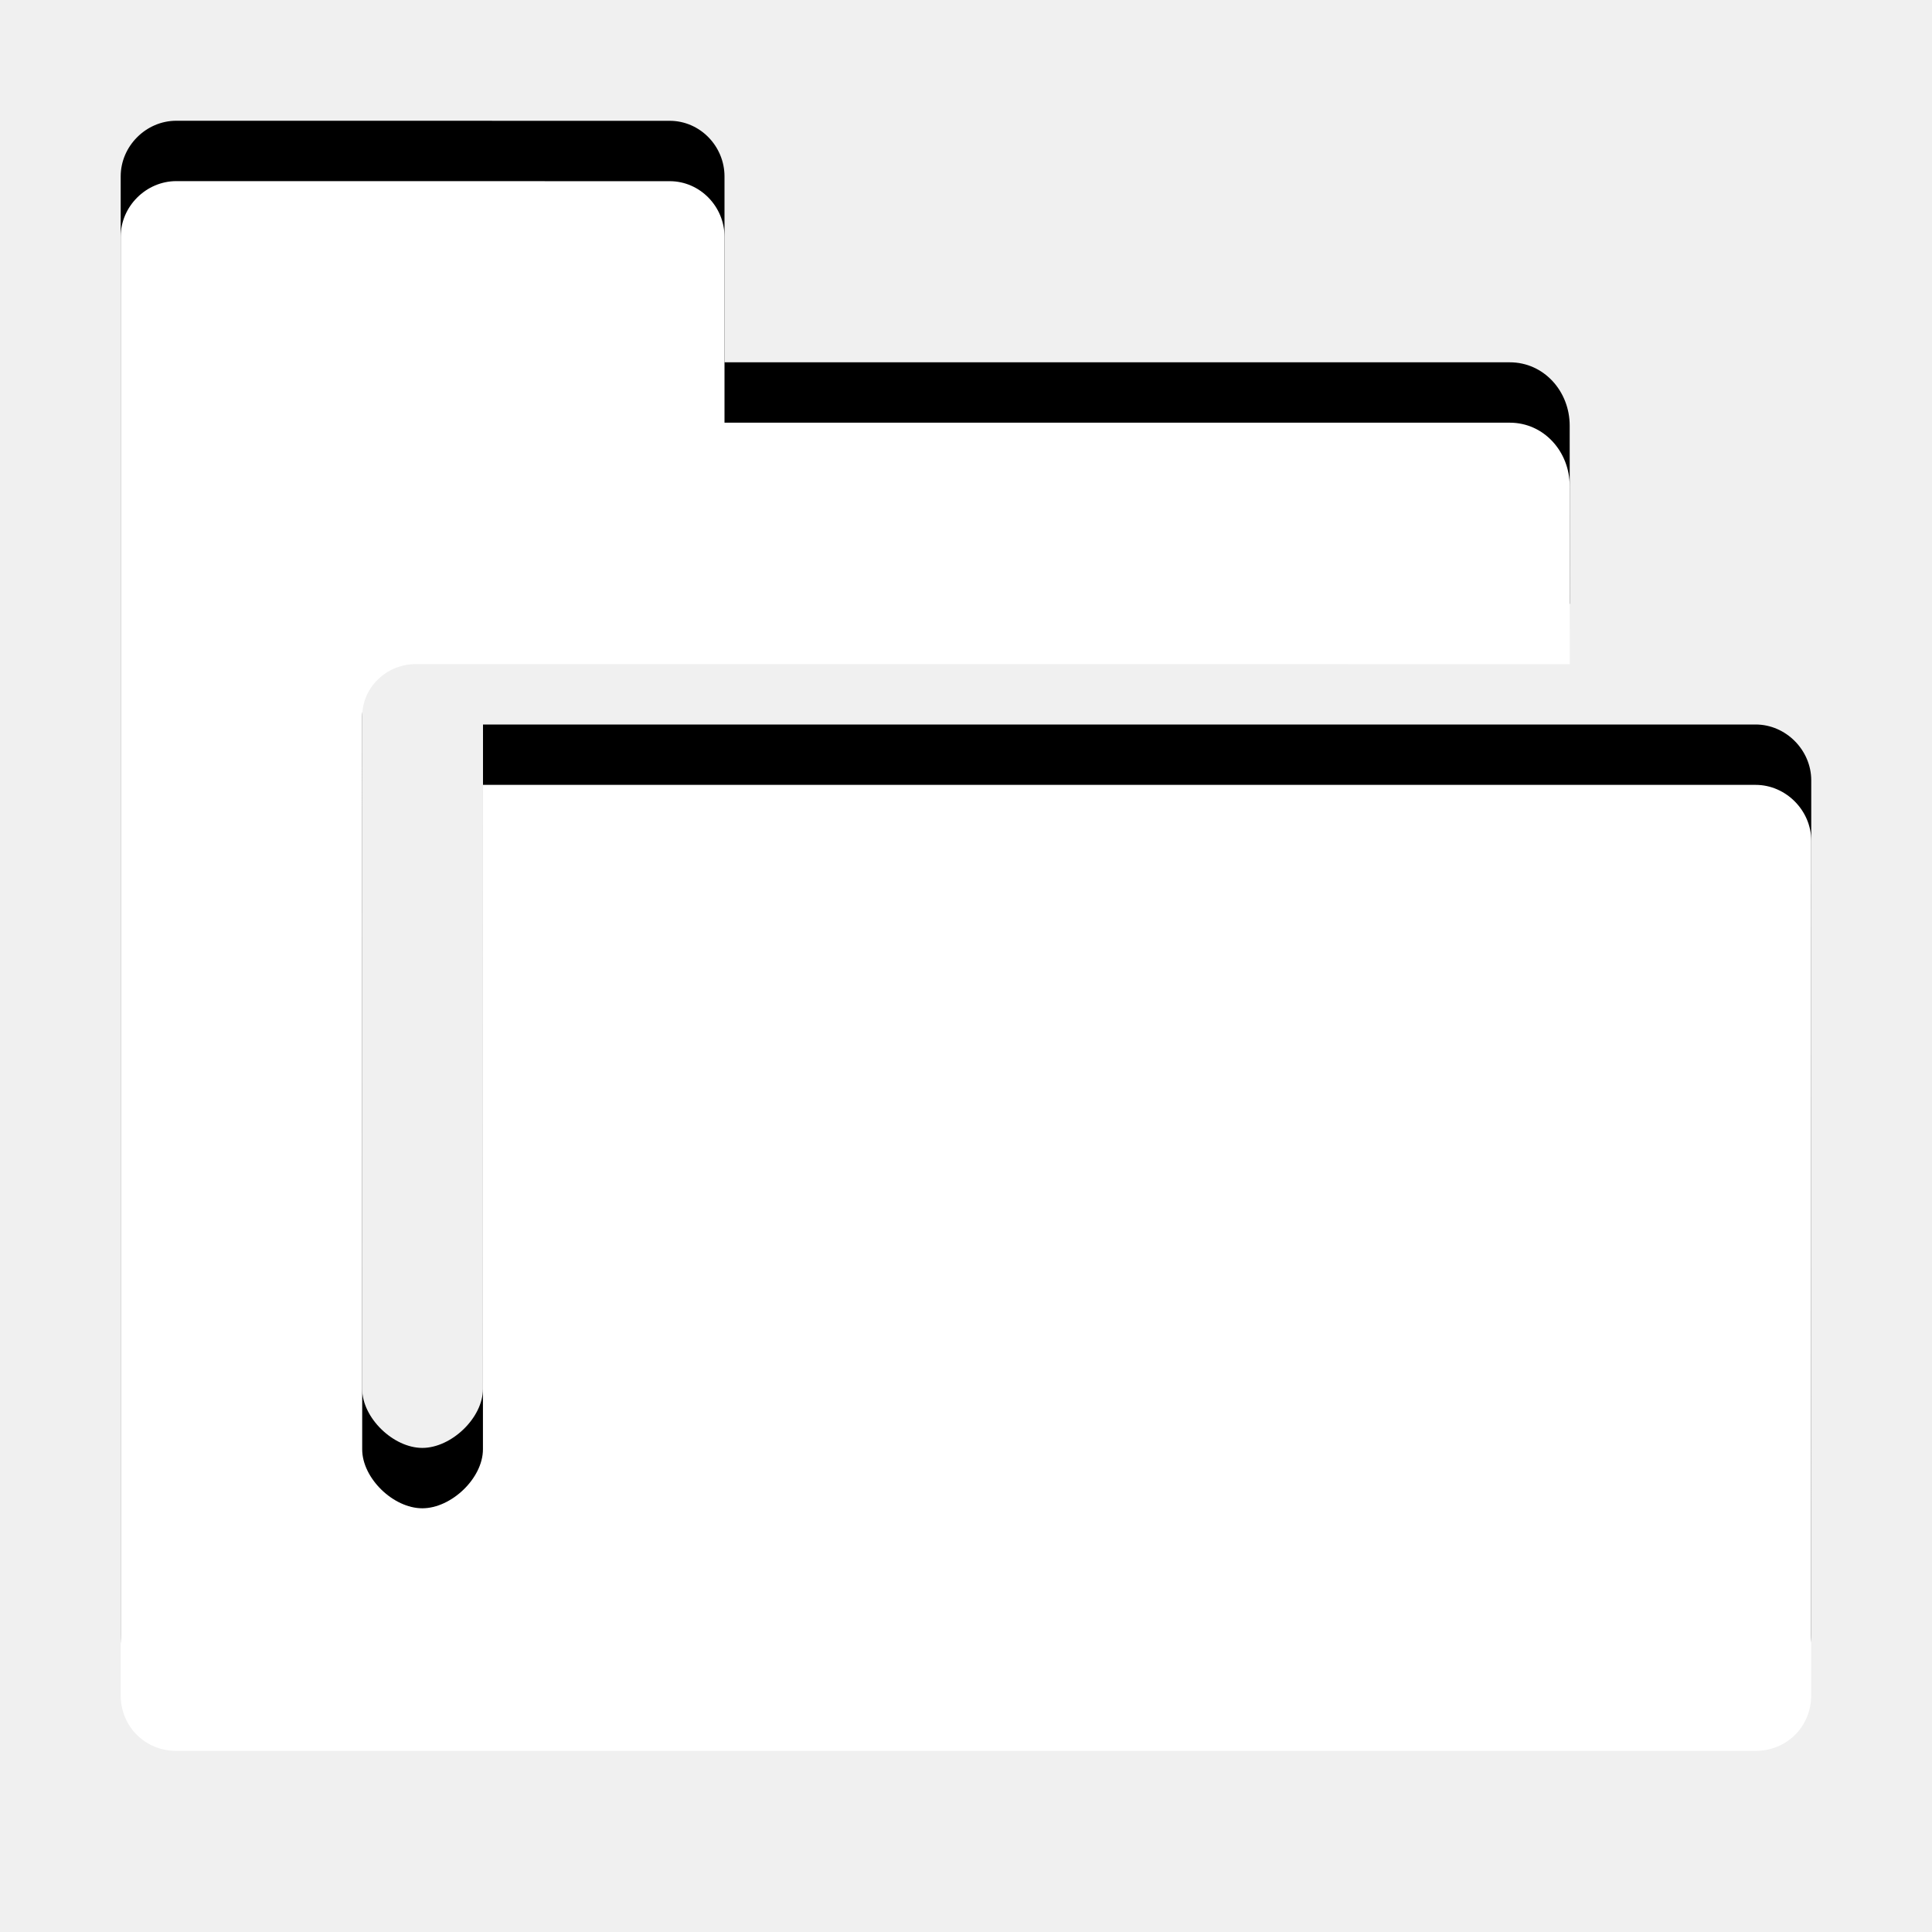
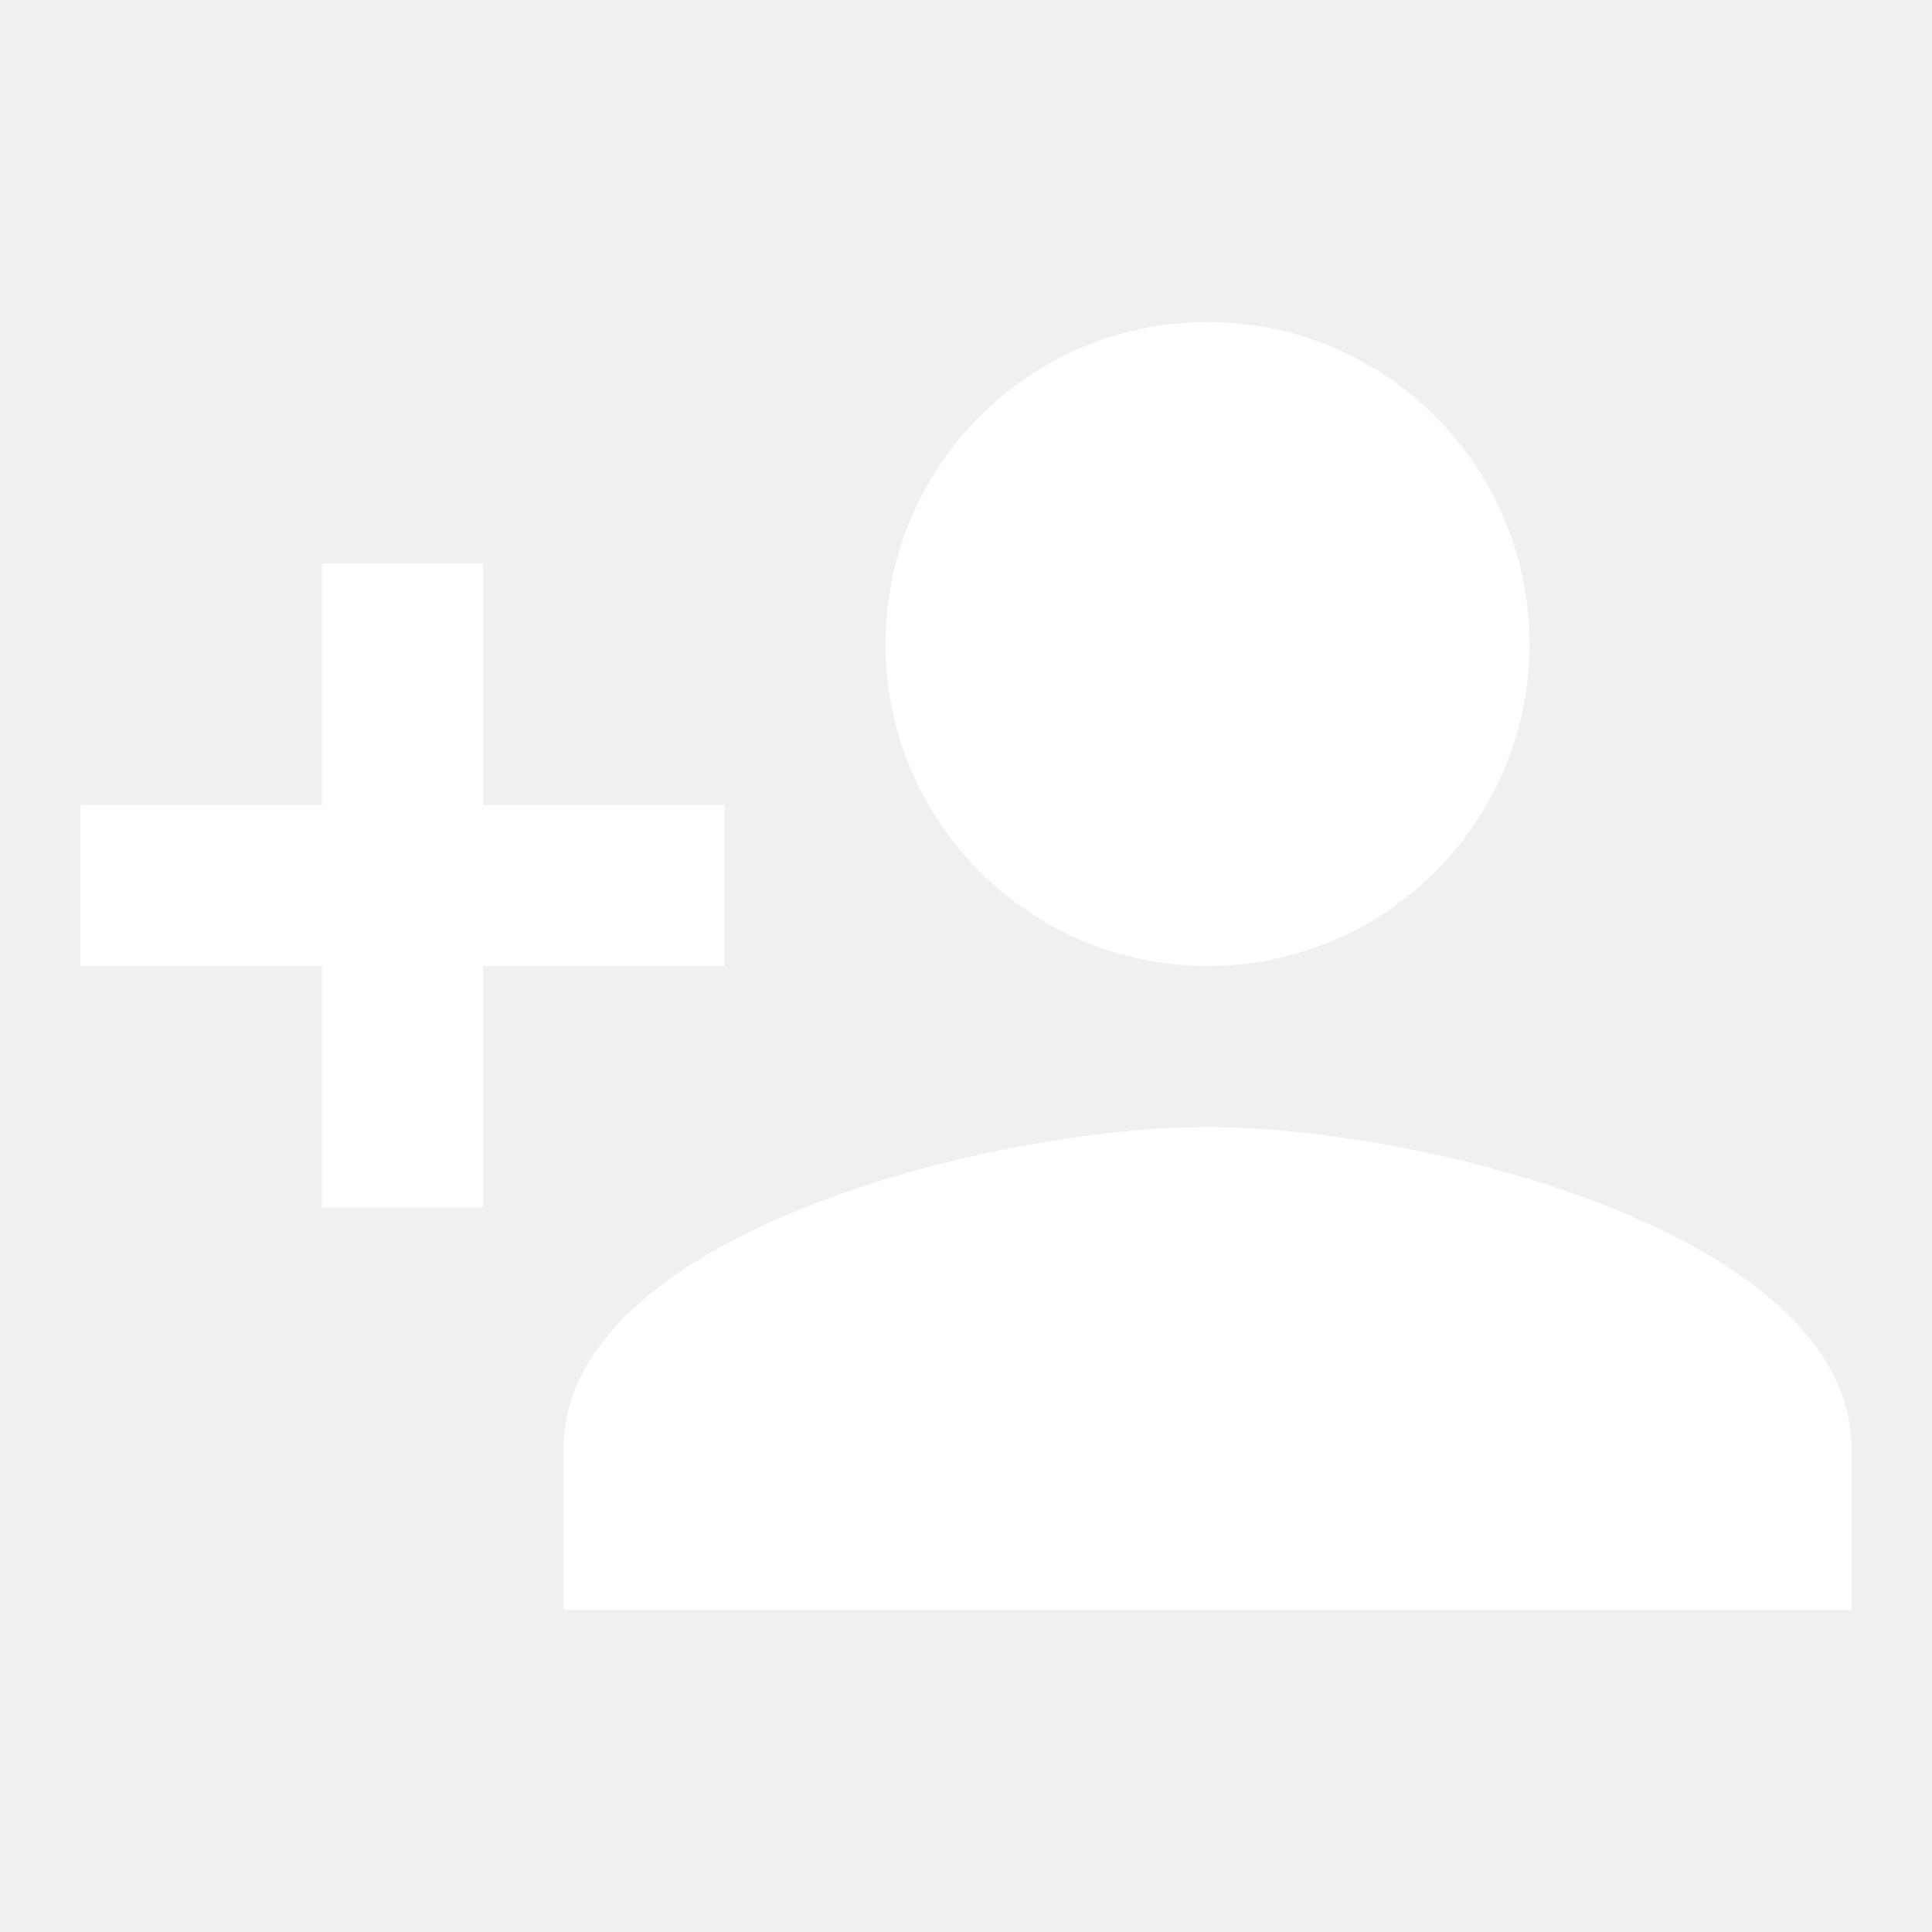
- <svg xmlns="http://www.w3.org/2000/svg" height="32" width="32" version="1.1">
-   <g transform="translate(573.14 110.3)" fill-rule="evenodd">
-     <path d="m-570.22-108.3c-0.501 0-0.921 0.42-0.921 0.921v24.158c0 0.517 0.403 0.921 0.921 0.921h26.158c0.518 0 0.921-0.403 0.921-0.921l0.001-14.154c0-0.501-0.42-0.925-0.921-0.925h-21.079l-0.001 11.005c0 0.48-0.524 0.977-1.004 0.977-0.48 0-0.996-0.497-0.996-0.977l0.001-12.143c0-0.48 0.405-0.862 0.885-0.862h4.594l14.521 0.001-0.001-2.952c0-0.567-0.426-1.048-0.992-1.048h-13.007v-3.079c0-0.501-0.406-0.921-0.907-0.921z" />
-     <path d="m-570.22-107.3c-0.501 0-0.921 0.42-0.921 0.921v24.158c0 0.517 0.403 0.921 0.921 0.921h26.158c0.518 0 0.921-0.403 0.921-0.921l0.001-14.154c0-0.501-0.42-0.925-0.921-0.925h-21.079l-0.001 11.005c0 0.48-0.524 0.977-1.004 0.977-0.48 0-0.996-0.497-0.996-0.977l0.001-12.143c0-0.48 0.405-0.862 0.885-0.862h4.594l14.521 0.001-0.001-2.952c0-0.567-0.426-1.048-0.992-1.048h-13.007v-3.079c0-0.501-0.406-0.921-0.907-0.921z" fill="#fff" />
-   </g>
+ <svg xmlns="http://www.w3.org/2000/svg" version="1.1" width="24" height="24" viewBox="0 0 24 24">
+   <path d="M15,14C12.33,14 7,15.33 7,18V20H23V18C23,15.33 17.67,14 15,14M6,10V7H4V10H1V12H4V15H6V12H9V10M15,12A4,4 0 0,0 19,8A4,4 0 0,0 15,4A4,4 0 0,0 11,8A4,4 0 0,0 15,12Z" fill="#FFFFFF" />
</svg>
